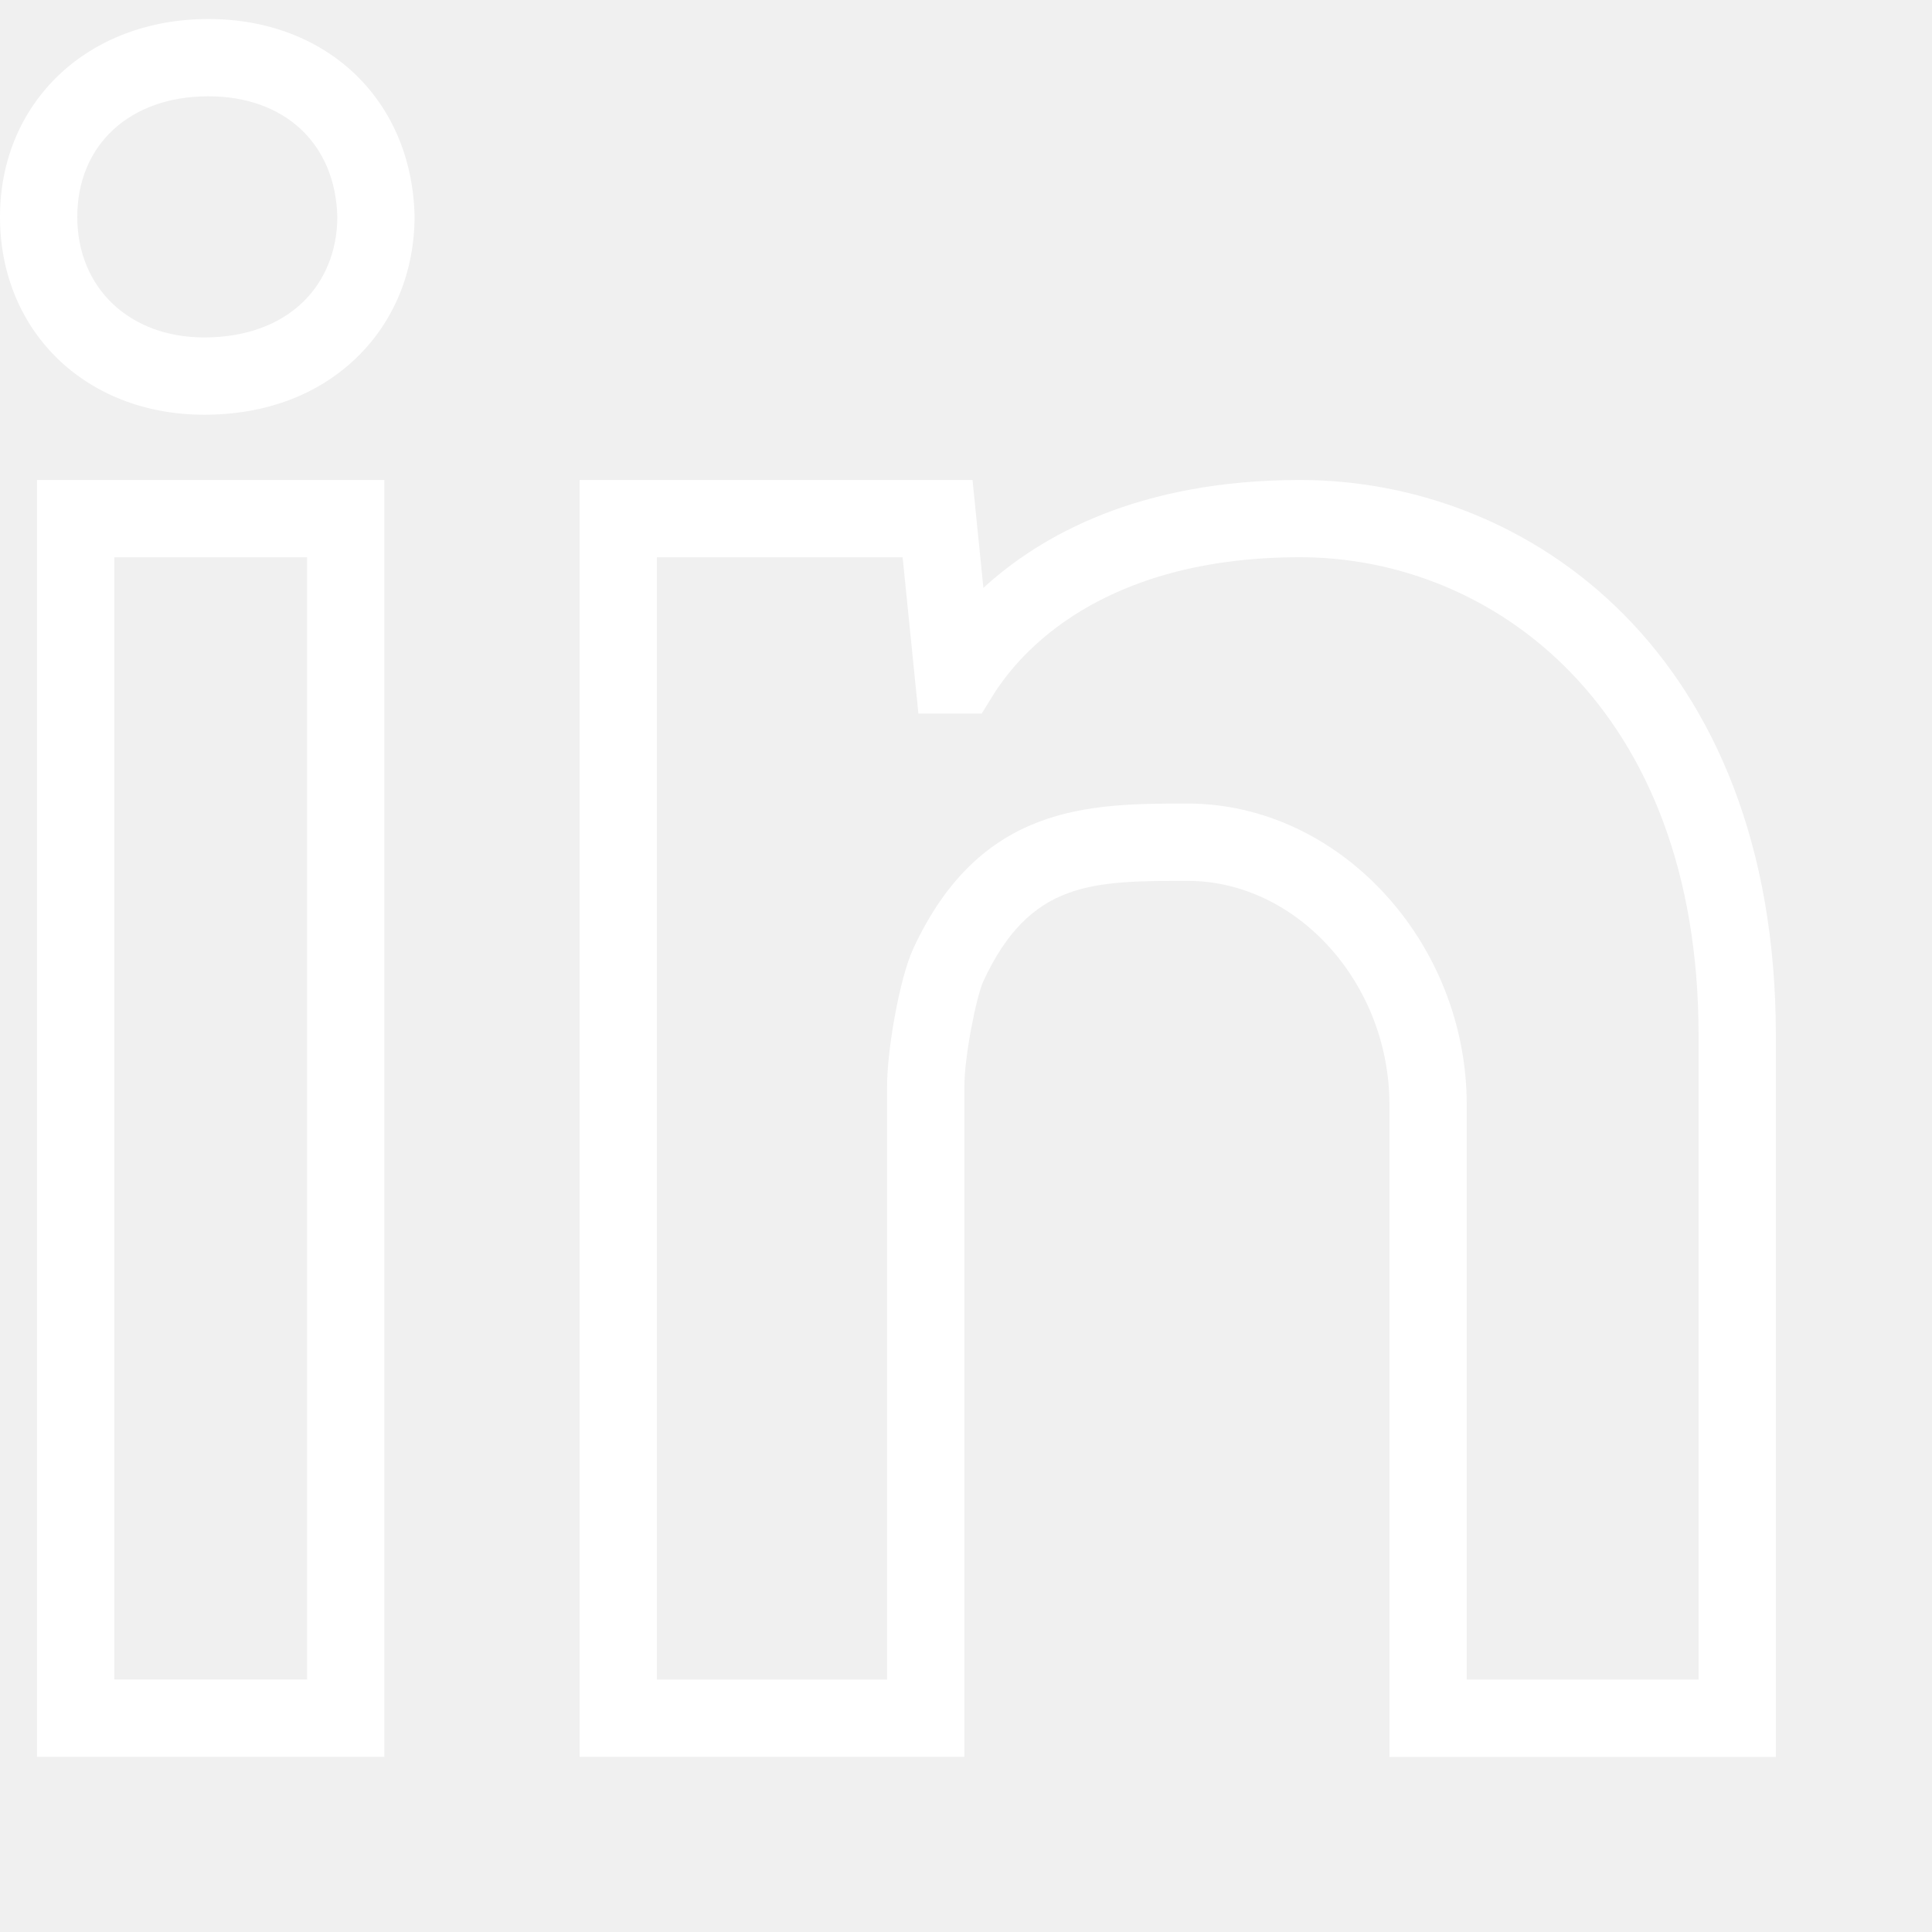
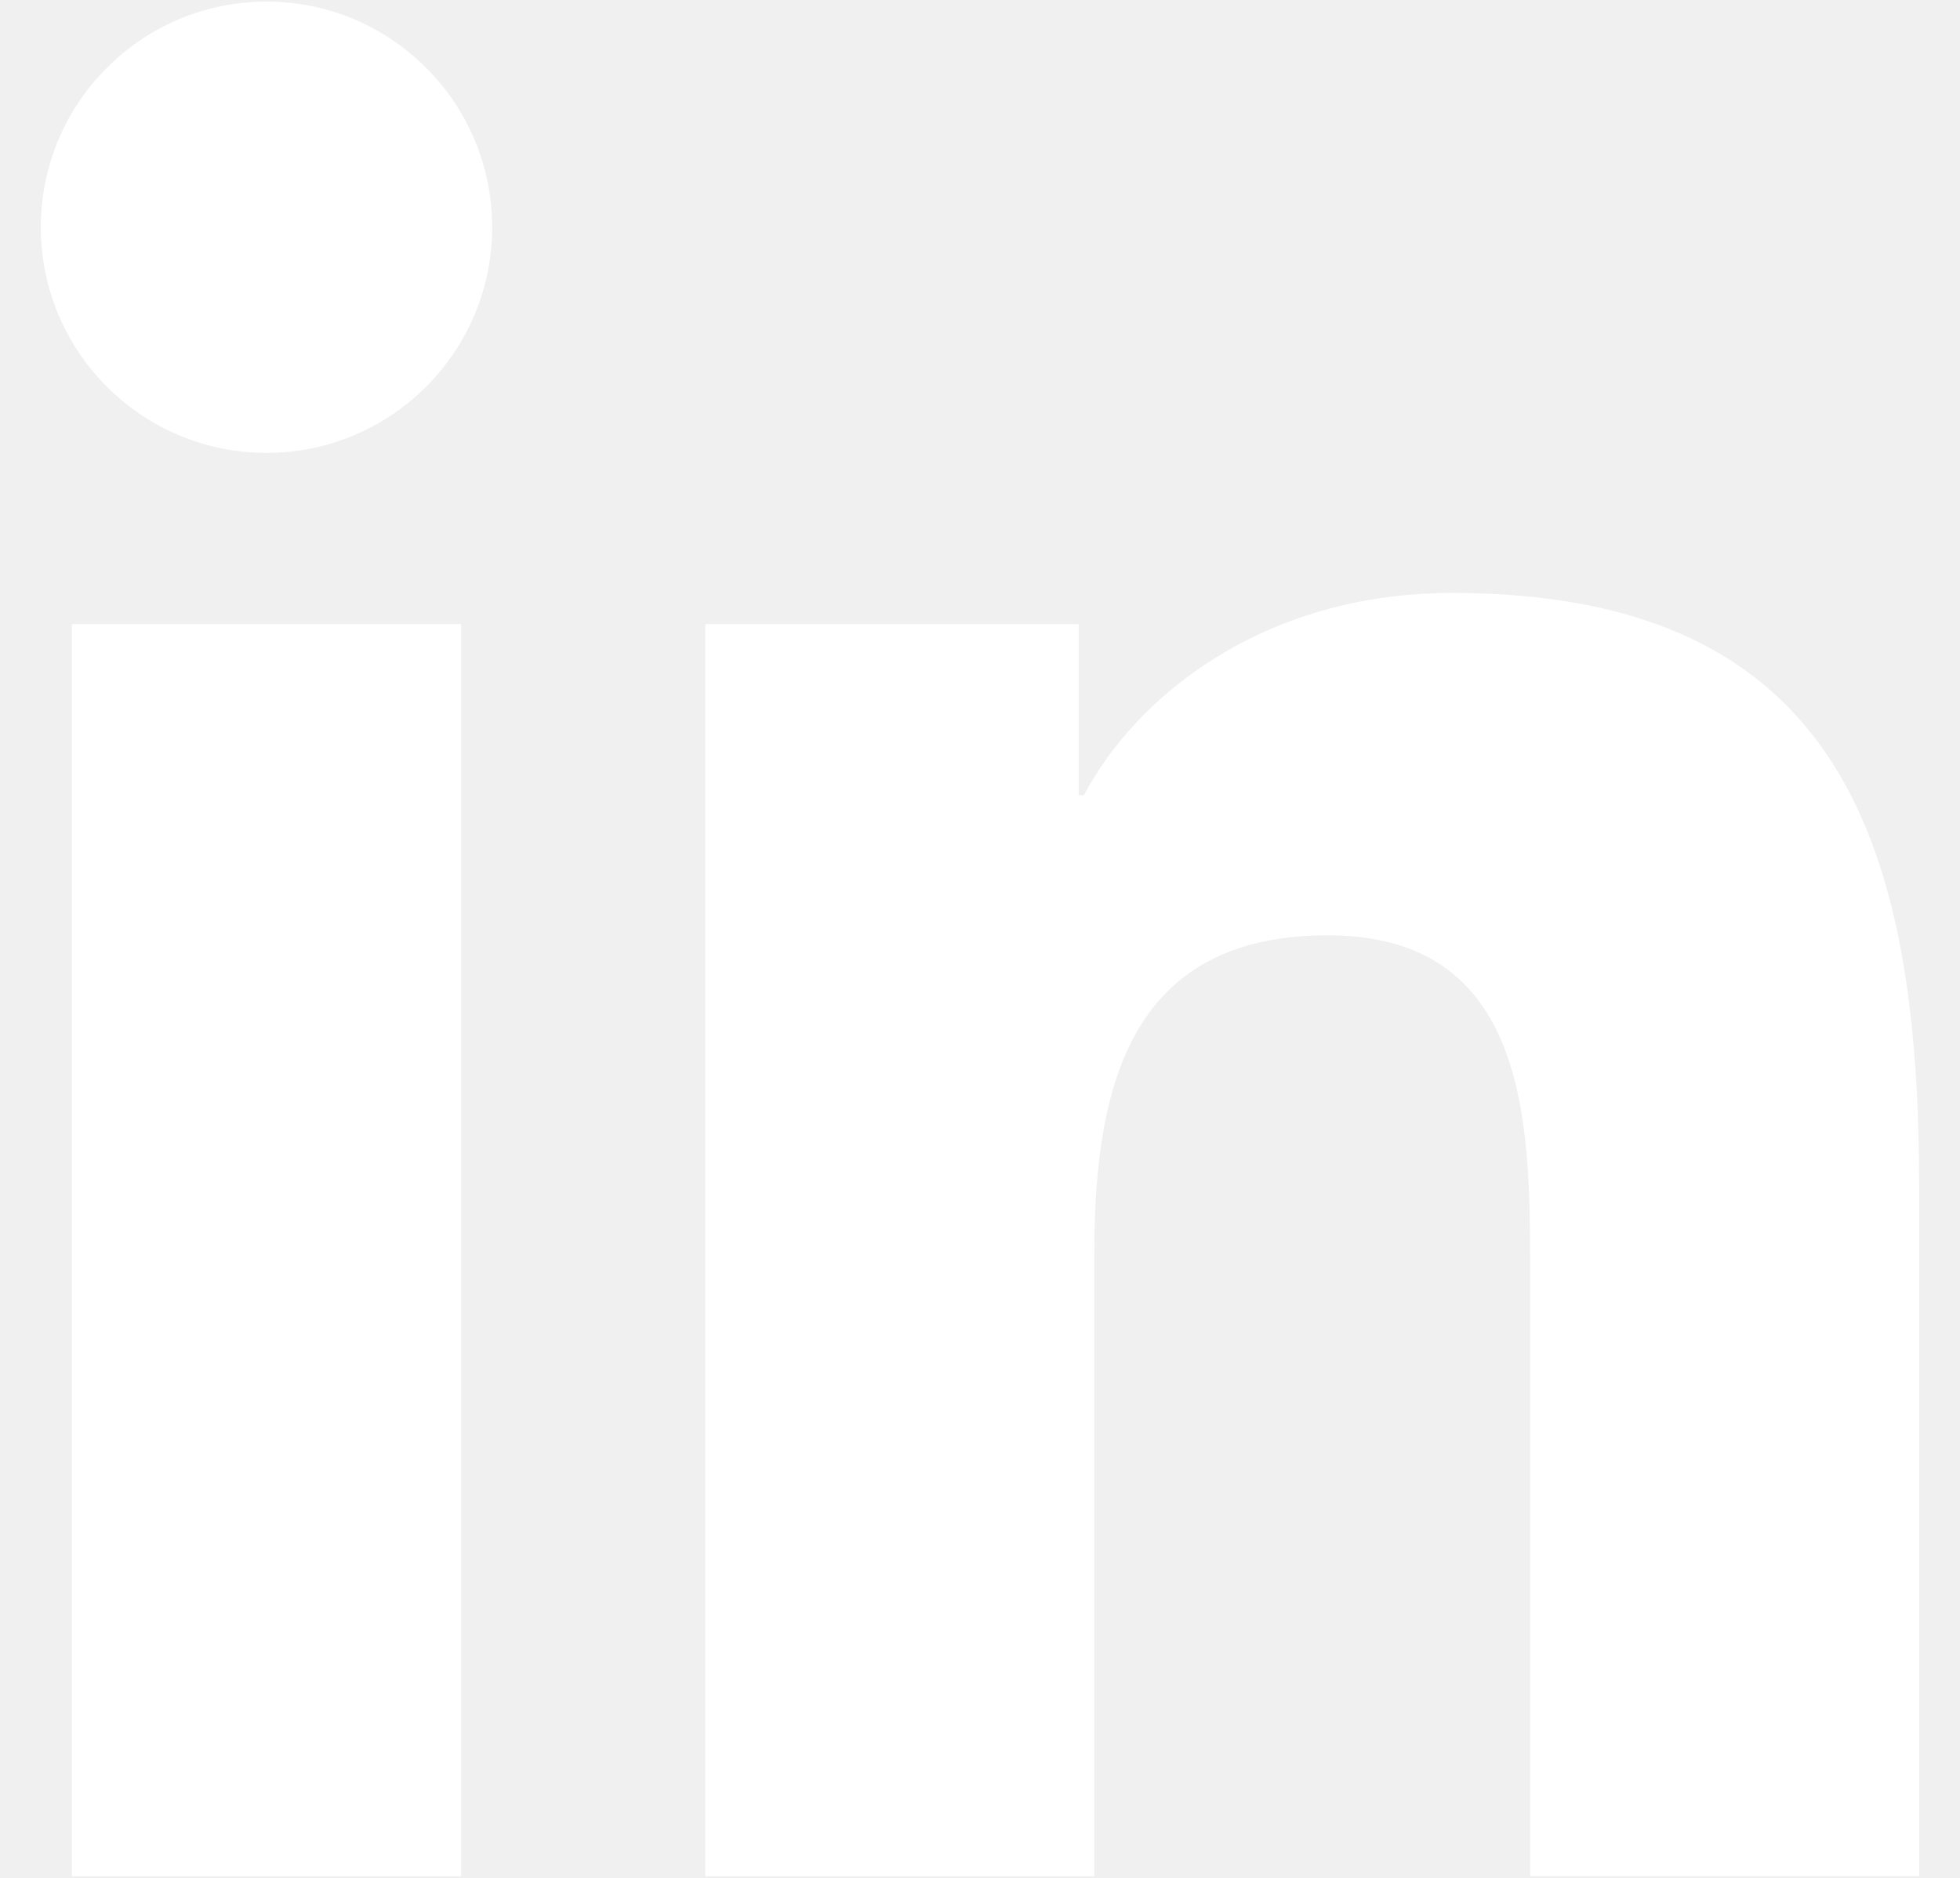
- <svg xmlns="http://www.w3.org/2000/svg" version="1.1" id="Capa_1" width="20" height="20" viewBox="0 0 50 50" style="enable-background:new 0 0 20 20;" fill="#fff">
+ <svg xmlns="http://www.w3.org/2000/svg" version="1.1" id="Capa_1" x="0px" y="0px" width="20" height="19.167" viewBox="0 0 93.06 93.06" style="enable-background:new 0 0 20 20;" xml:space="preserve" fill="#fff">
  <g>
-     <path d="M5.392,0.492C2.268,0.492,0,2.647,0,5.614c0,2.966,2.223,5.119,5.284,5.119c1.588,0,2.956-0.515,3.957-1.489    c0.96-0.935,1.489-2.224,1.488-3.653C10.659,2.589,8.464,0.492,5.392,0.492z M7.847,7.811C7.227,8.414,6.34,8.733,5.284,8.733    C3.351,8.733,2,7.451,2,5.614c0-1.867,1.363-3.122,3.392-3.122c1.983,0,3.293,1.235,3.338,3.123    C8.729,6.477,8.416,7.256,7.847,7.811z" />
-     <path d="M0.959,45.467h8.988V12.422H0.959V45.467z M2.959,14.422h4.988v29.044H2.959V14.422z" />
-     <path d="M33.648,12.422c-4.168,0-6.72,1.439-8.198,2.792l-0.281-2.792H15v33.044h9.959V28.099c0-0.748,0.303-2.301,0.493-2.711    c1.203-2.591,2.826-2.591,5.284-2.591c2.831,0,5.223,2.655,5.223,5.797v16.874h10v-18.67    C45.959,16.92,39.577,12.422,33.648,12.422z M43.959,43.467h-6V28.593c0-4.227-3.308-7.797-7.223-7.797    c-2.512,0-5.358,0-7.099,3.75c-0.359,0.775-0.679,2.632-0.679,3.553v15.368H17V14.422h6.36l0.408,4.044h1.639l0.293-0.473    c0.667-1.074,2.776-3.572,7.948-3.572c4.966,0,10.311,3.872,10.311,12.374V43.467z" />
+     <g>
+       <path d="M11.185,0.08C5.004,0.08,0.001,5.092,0,11.259c0,6.173,5.003,11.184,11.186,11.184c6.166,0,11.176-5.011,11.176-11.184    C22.362,5.091,17.351,0.08,11.185,0.08z" />
+       <rect x="1.538" y="30.926" width="19.287" height="62.054" />
+       <path d="M69.925,29.383c-9.382,0-15.673,5.144-18.248,10.022h-0.258v-8.479H32.921H32.92v62.053h19.27V62.281    c0-8.093,1.541-15.932,11.575-15.932c9.89,0,10.022,9.256,10.022,16.451v30.178H93.06V58.942    C93.06,42.235,89.455,29.383,69.925,29.383z" />
+     </g>
  </g>
</svg>
